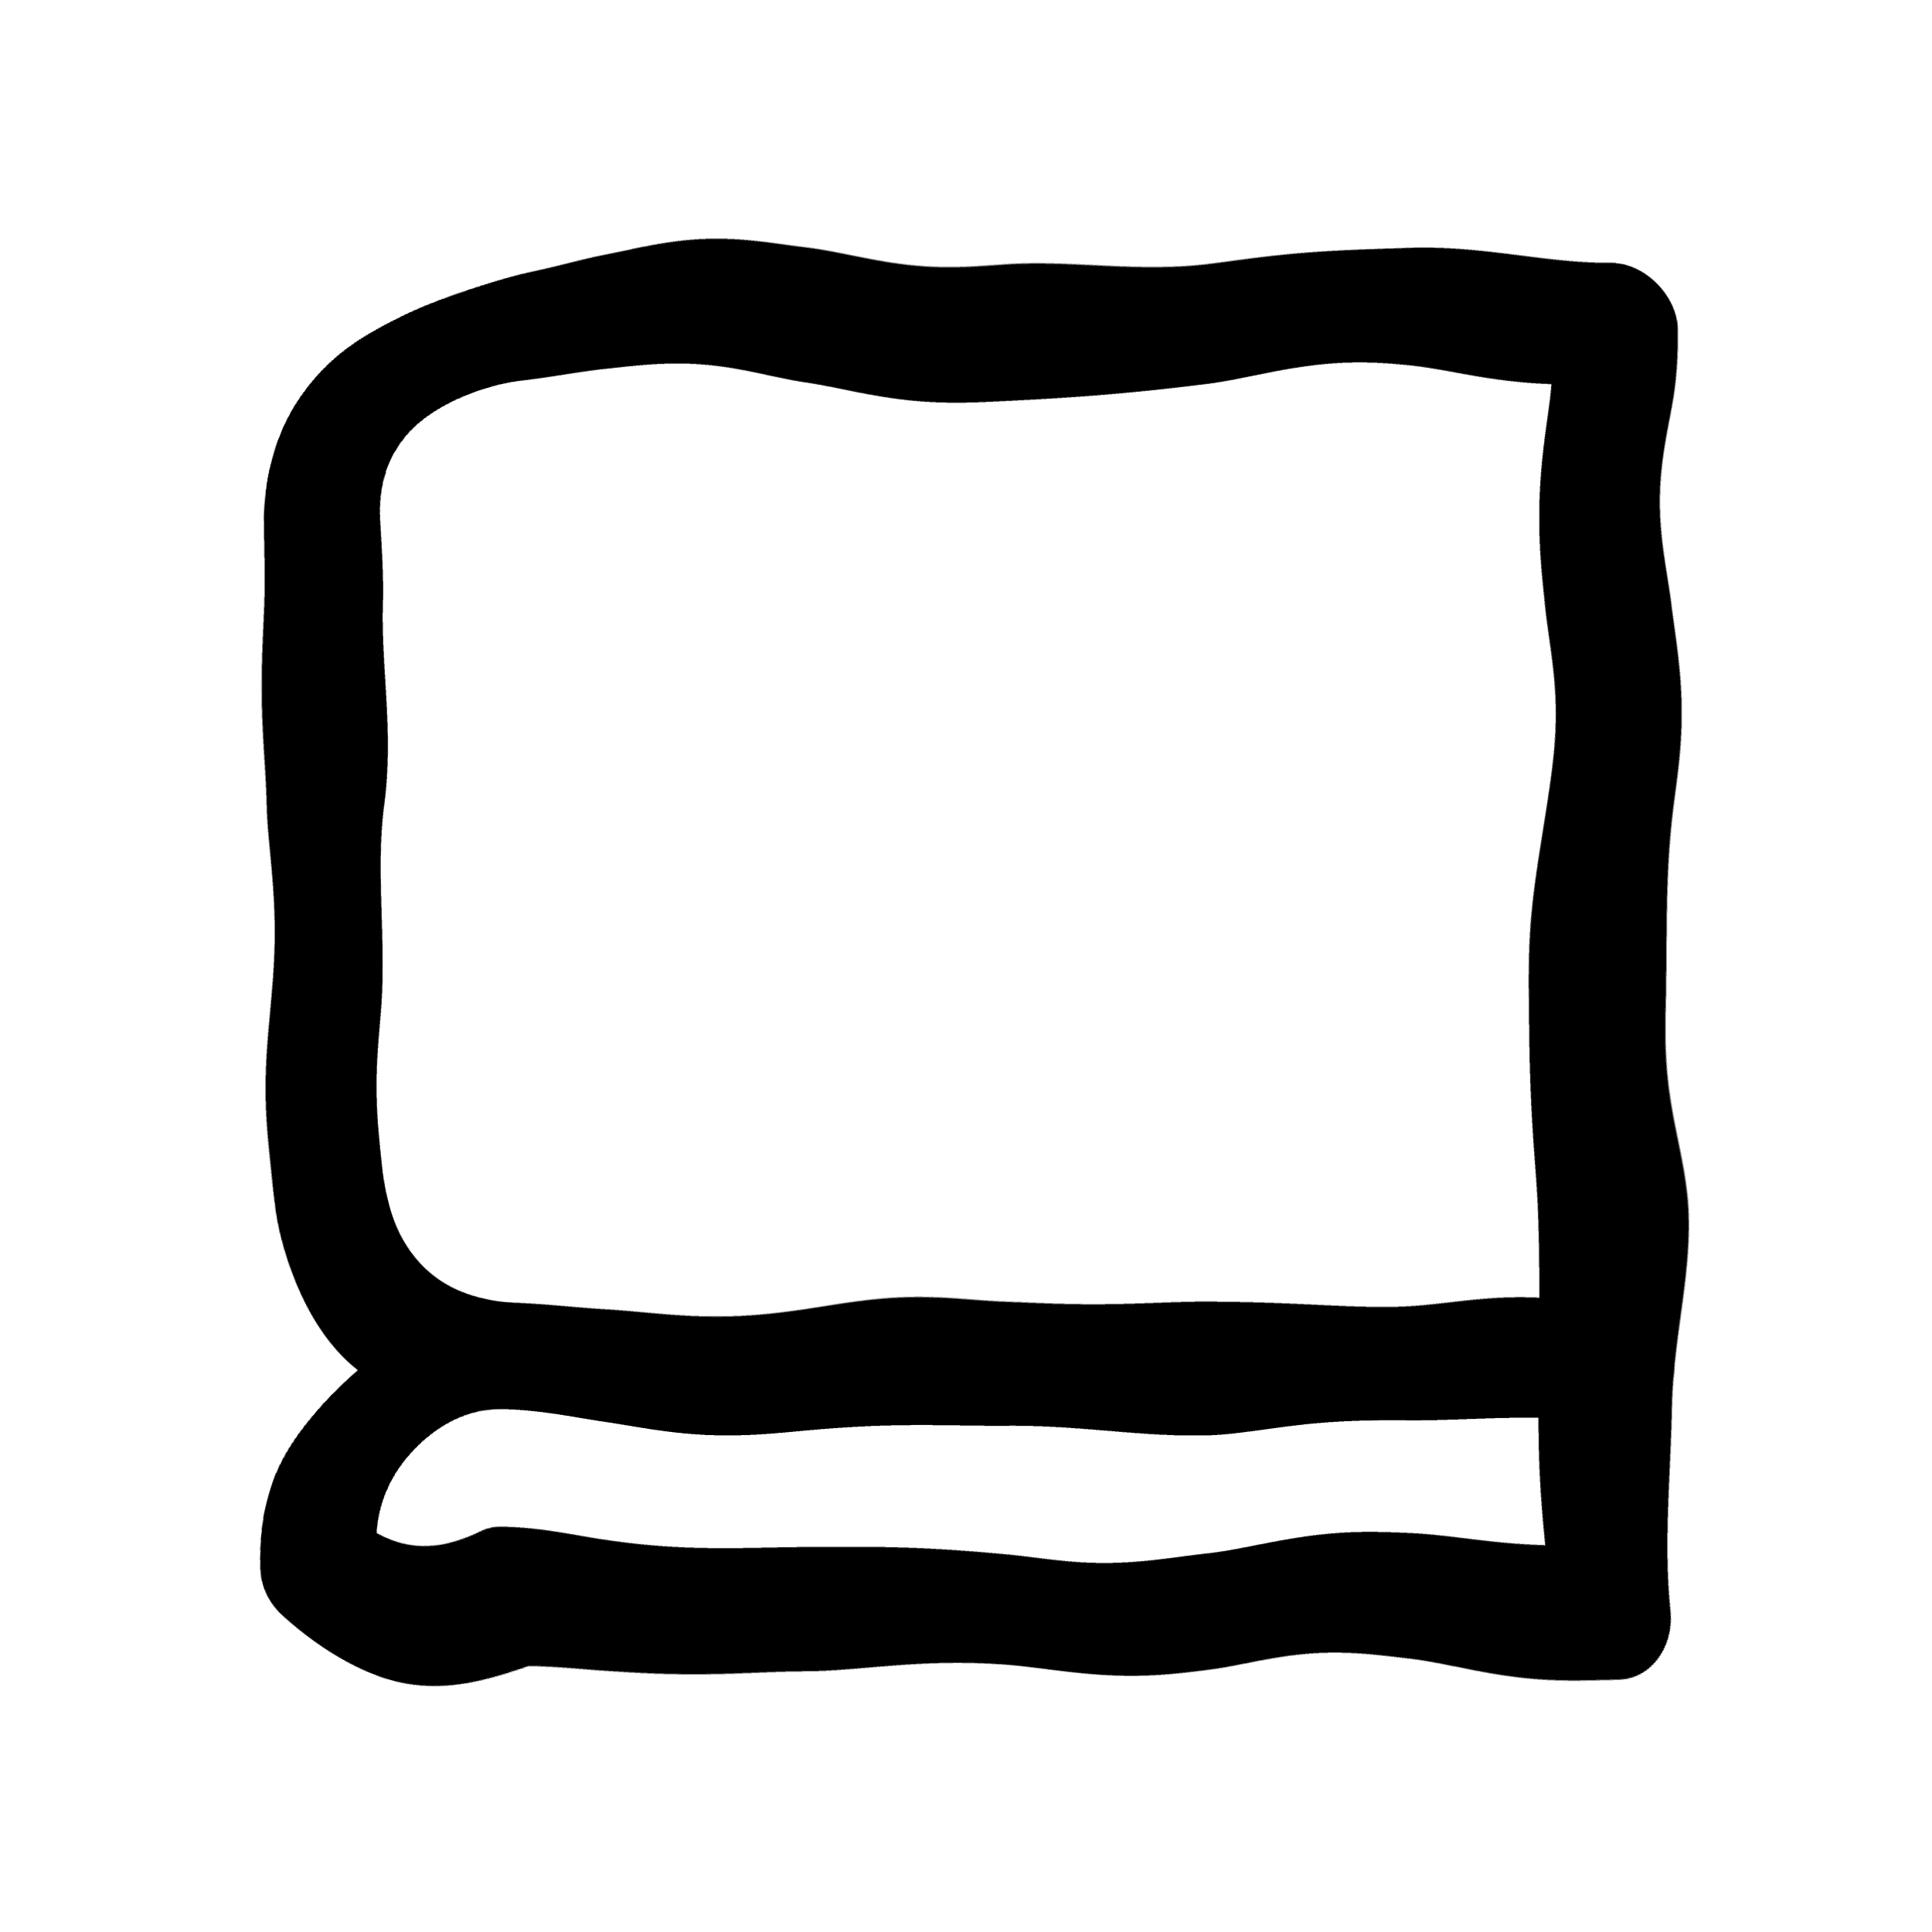
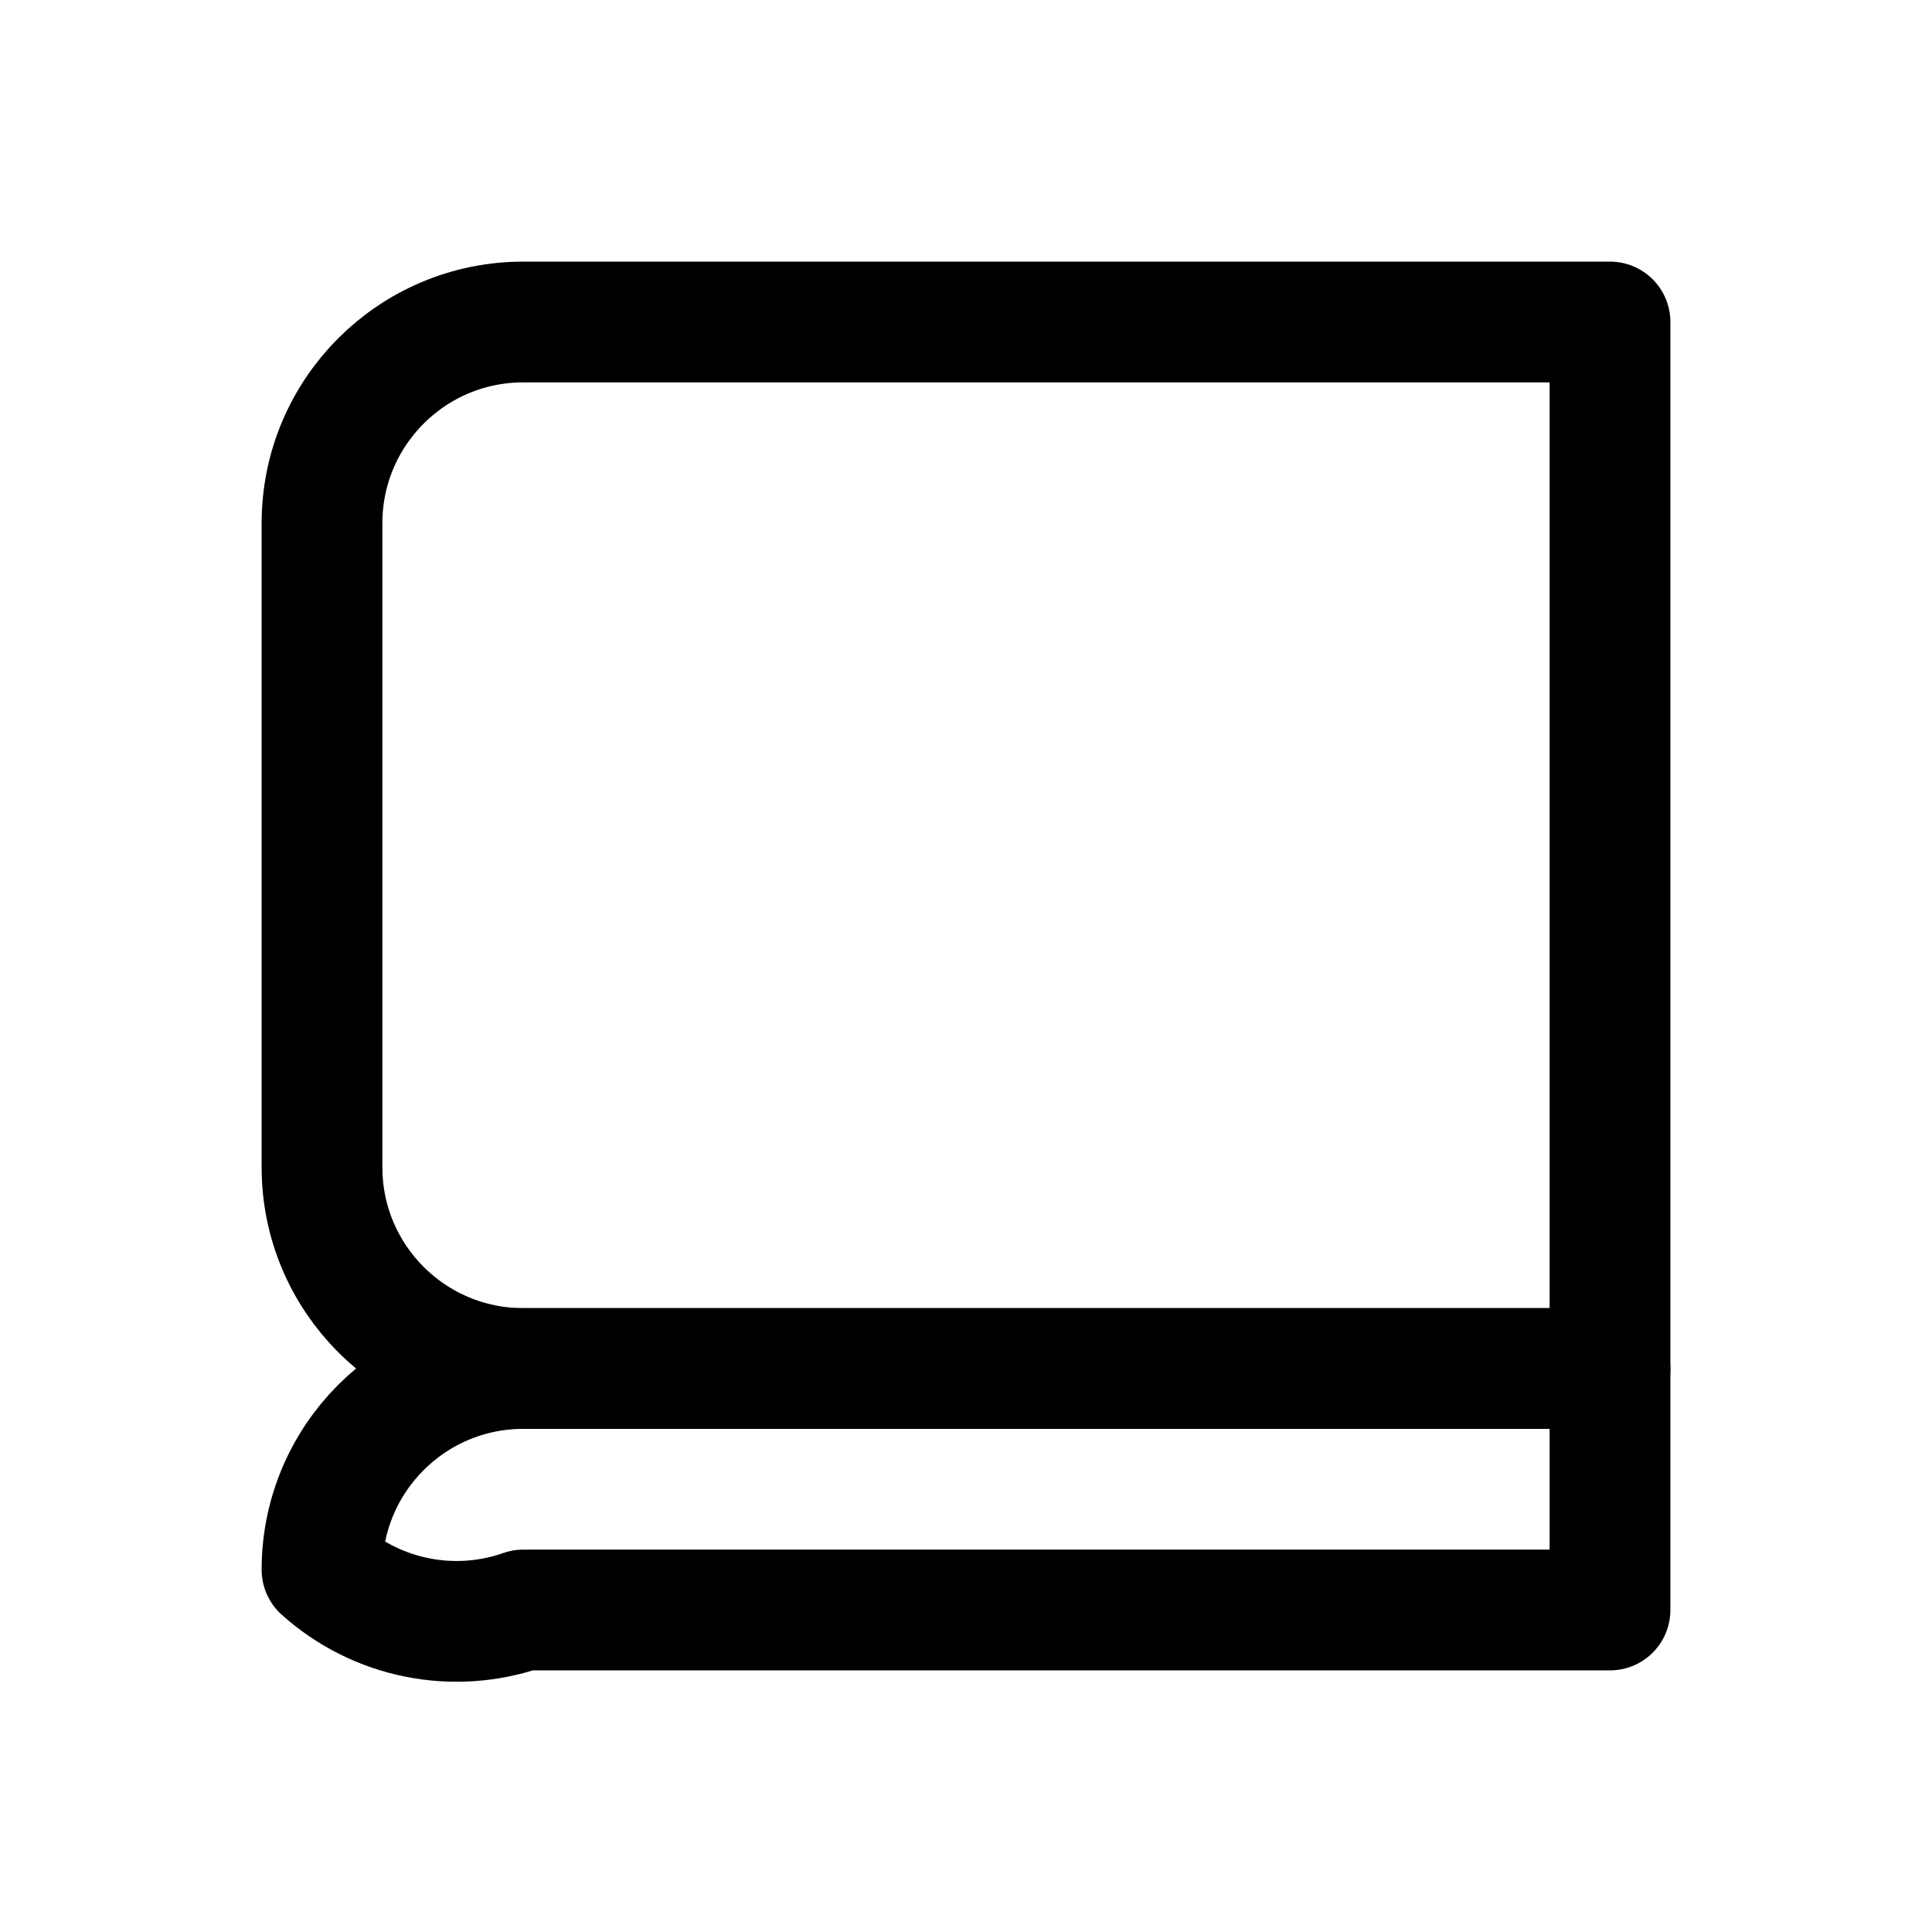
<svg xmlns="http://www.w3.org/2000/svg" viewBox="0 0 24 24" fill="none" stroke="currentColor" stroke-width="1.5" stroke-linecap="round" stroke-linejoin="round">
-   <defs>
-     <filter id="boil" x="-10%" y="-10%" width="120%" height="120%">
-       <feTurbulence type="fractalNoise" baseFrequency="0.2" numOctaves="2" result="noise">
-         <animate attributeName="seed" values="0;1;2;3;4;5" dur="0.6s" repeatCount="indefinite" calcMode="discrete" />
-       </feTurbulence>
-       <feDisplacementMap in="SourceGraphic" in2="noise" scale="1.0" />
-     </filter>
-   </defs>
-   <g filter="url(#boil)">
-     <path d="M4 19.5A2.5 2.5 0 0 1 6.5 17H20v3H6.5A2.5 2.5 0 0 1 4 19.5z" />
-     <path d="M4 6.5A2.5 2.5 0 0 1 6.5 4H20v13H6.5A2.5 2.5 0 0 1 4 14.5z" />
-   </g>
+   <path d="M4 19.5A2.5 2.5 0 0 1 6.5 17H20v3H6.5A2.5 2.5 0 0 1 4 19.5z" />
+   <path d="M4 6.5A2.5 2.5 0 0 1 6.5 4H20v13H6.5A2.5 2.5 0 0 1 4 14.5z" />
</svg>
